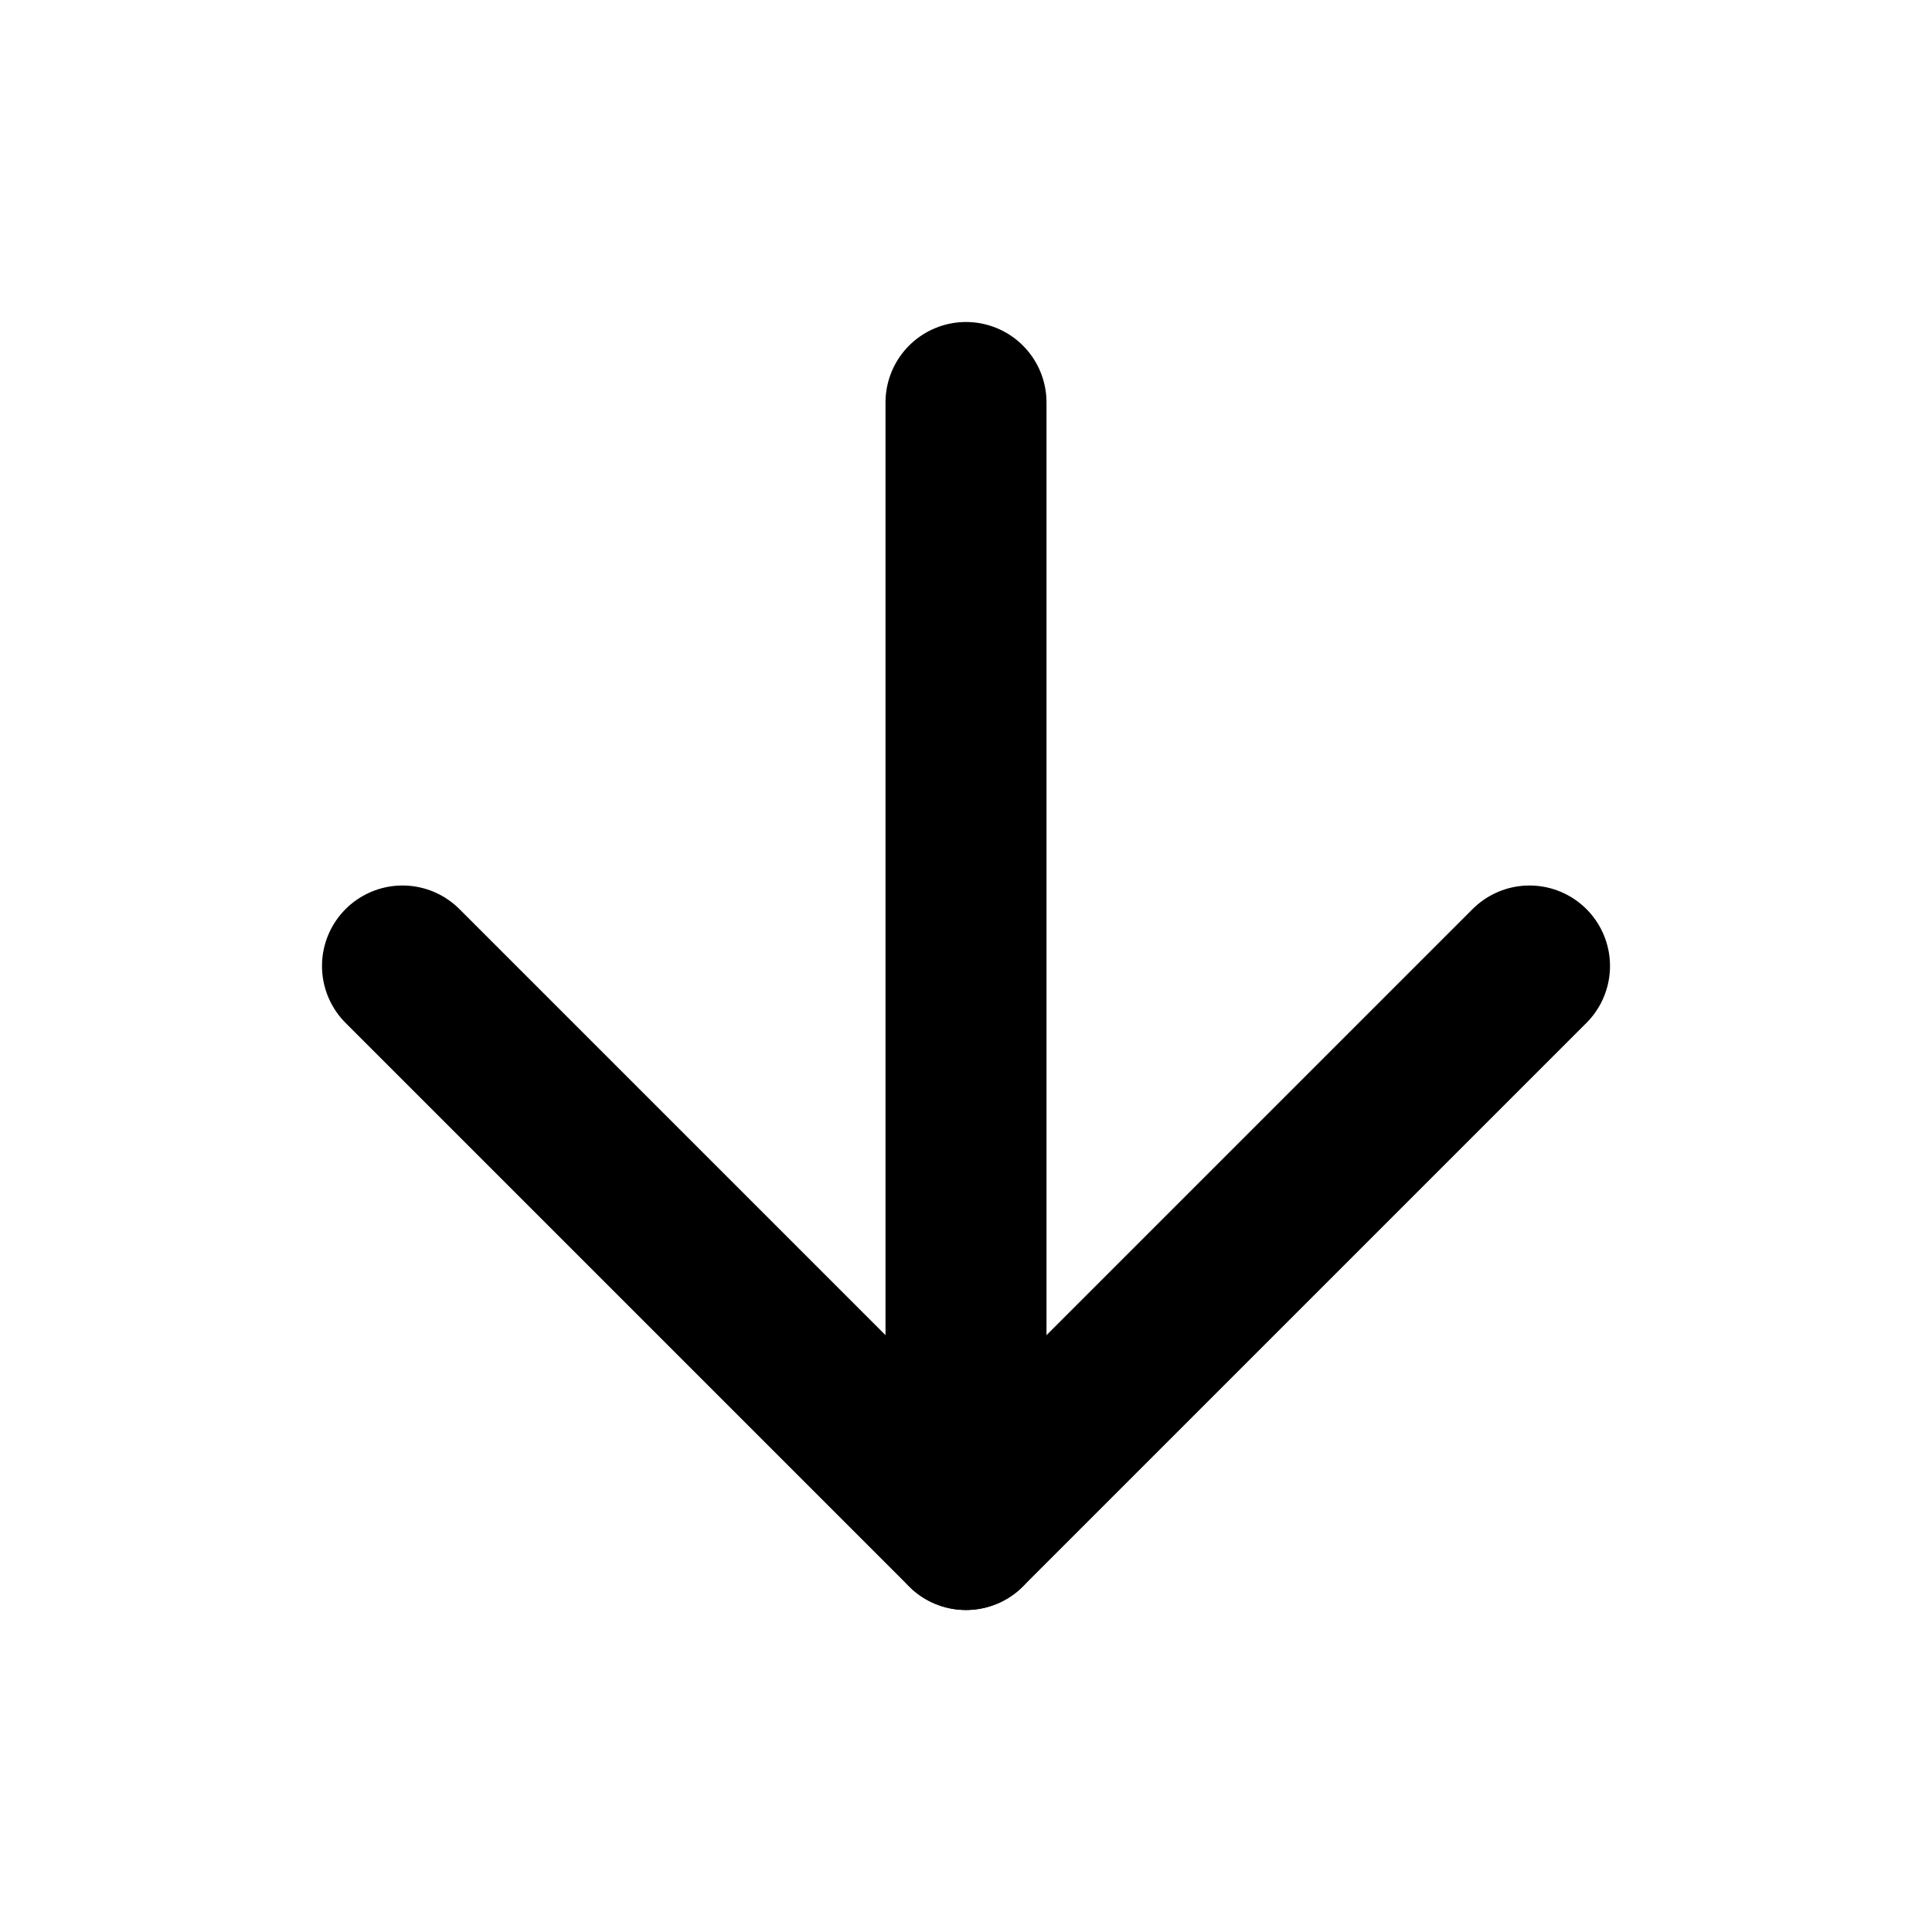
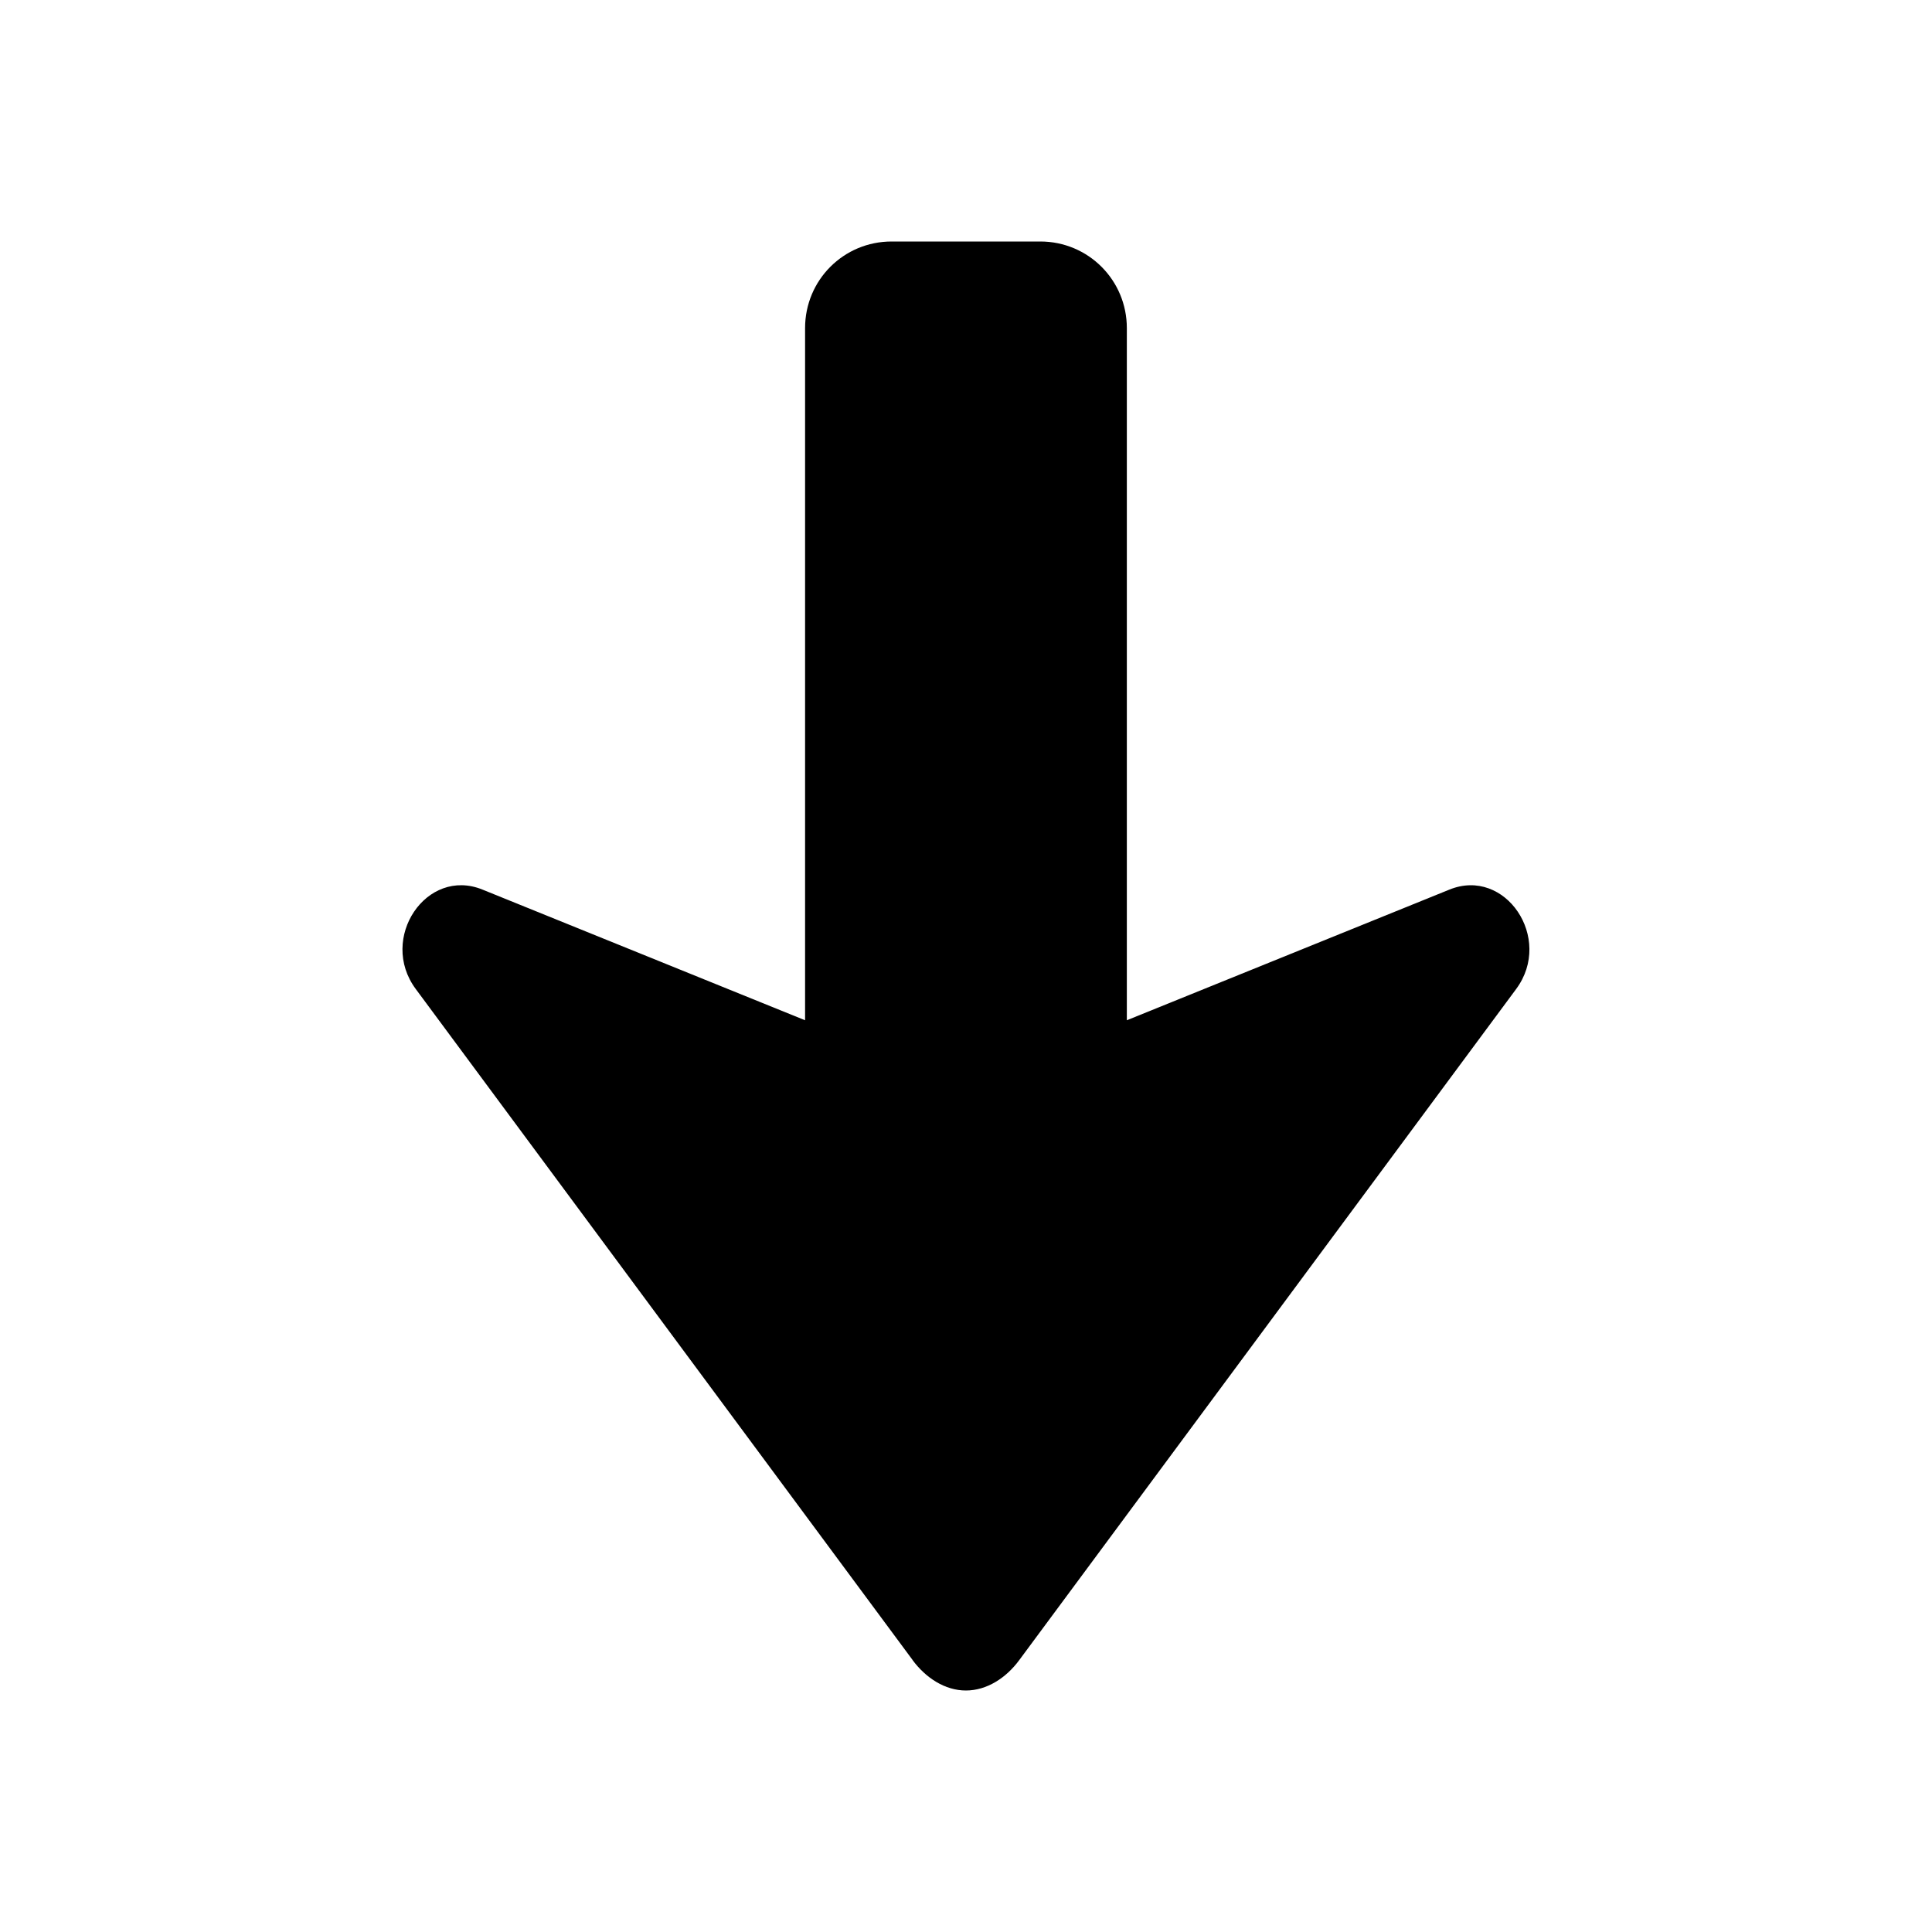
- <svg xmlns="http://www.w3.org/2000/svg" viewBox="0 0 24 24" fill="none" stroke="currentColor" stroke-width="2" stroke-linecap="round" stroke-linejoin="round">
-   <path d="m19 12-7 7-7-7" />
-   <path d="M12 5v14" />
+ <svg xmlns="http://www.w3.org/2000/svg" fill="currentColor" viewBox="0 0 24 24">
+   <path d="m11.338 20.623-6.174-8.338c-0.465-0.628 0.133-1.518 0.83-1.234l4.007 1.623v-8.598c0-0.597 0.479-1.076 1.075-1.076h1.847c0.596 0 1.075 0.48 1.075 1.076v8.598l4.007-1.623c0.696-0.283 1.294 0.606 0.83 1.234l-6.174 8.338c-0.162 0.22-0.402 0.377-0.662 0.377s-0.499-0.157-0.662-0.377z" stroke-width="1" />
</svg>
